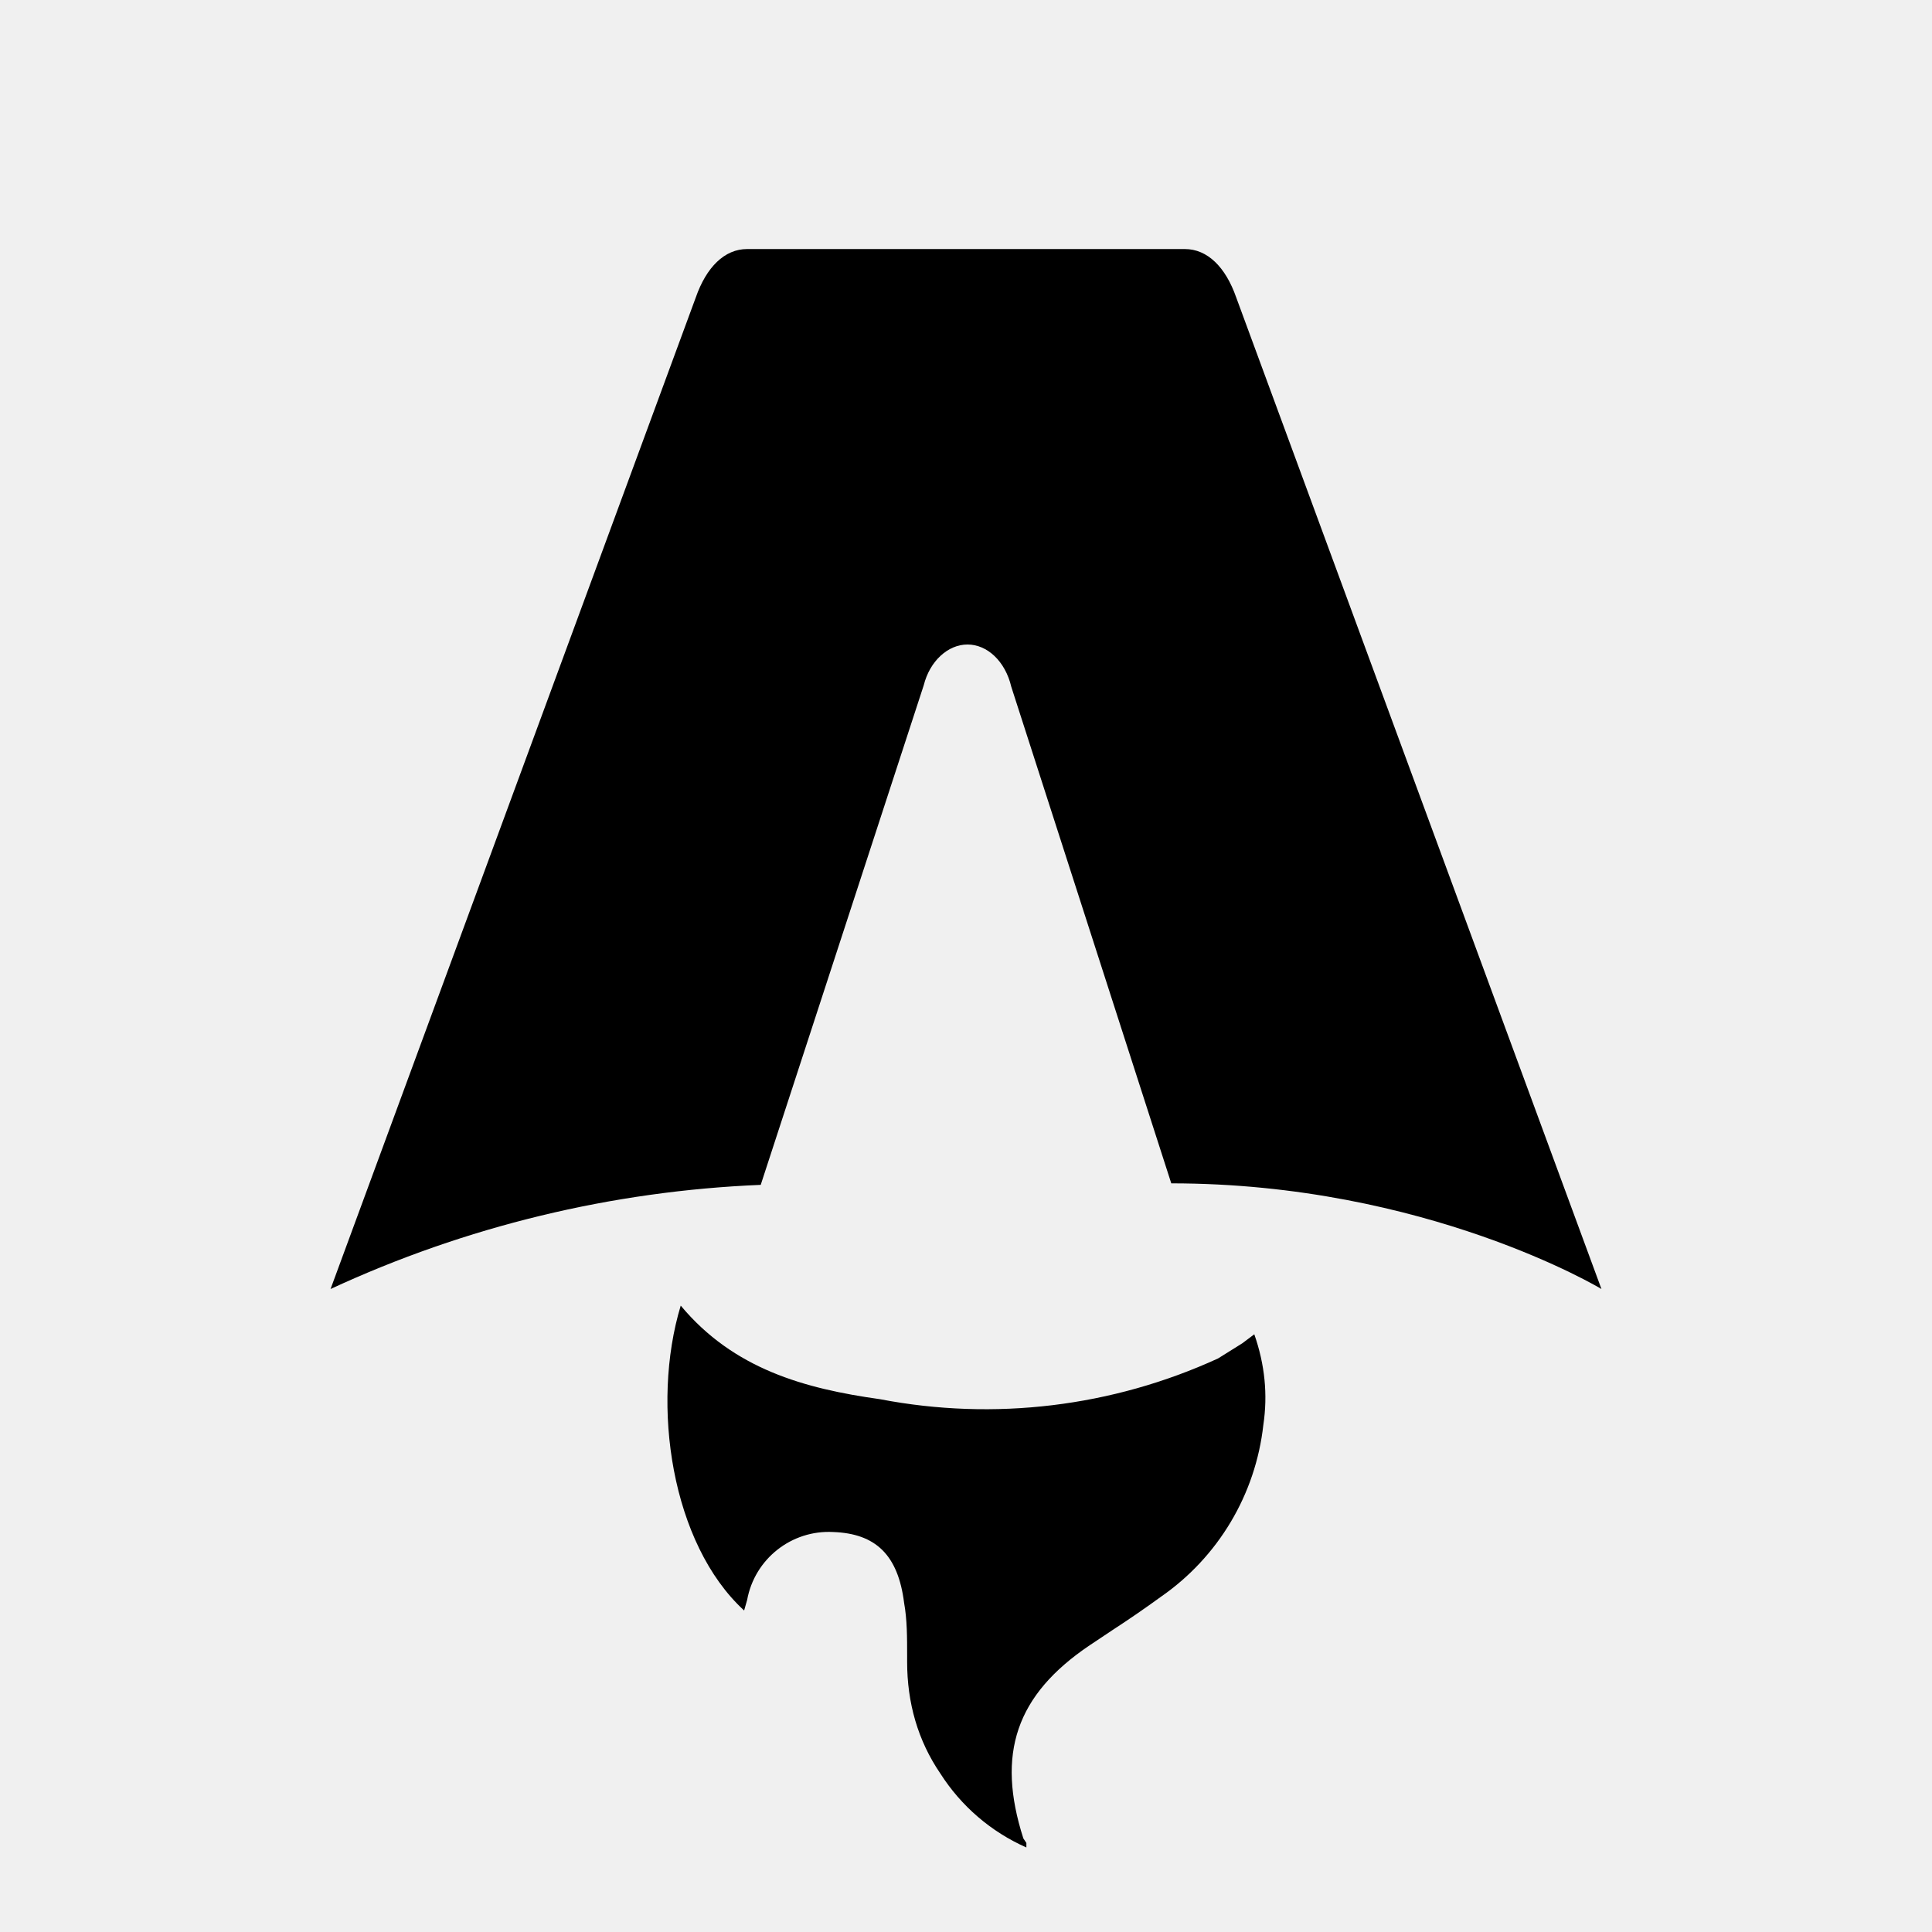
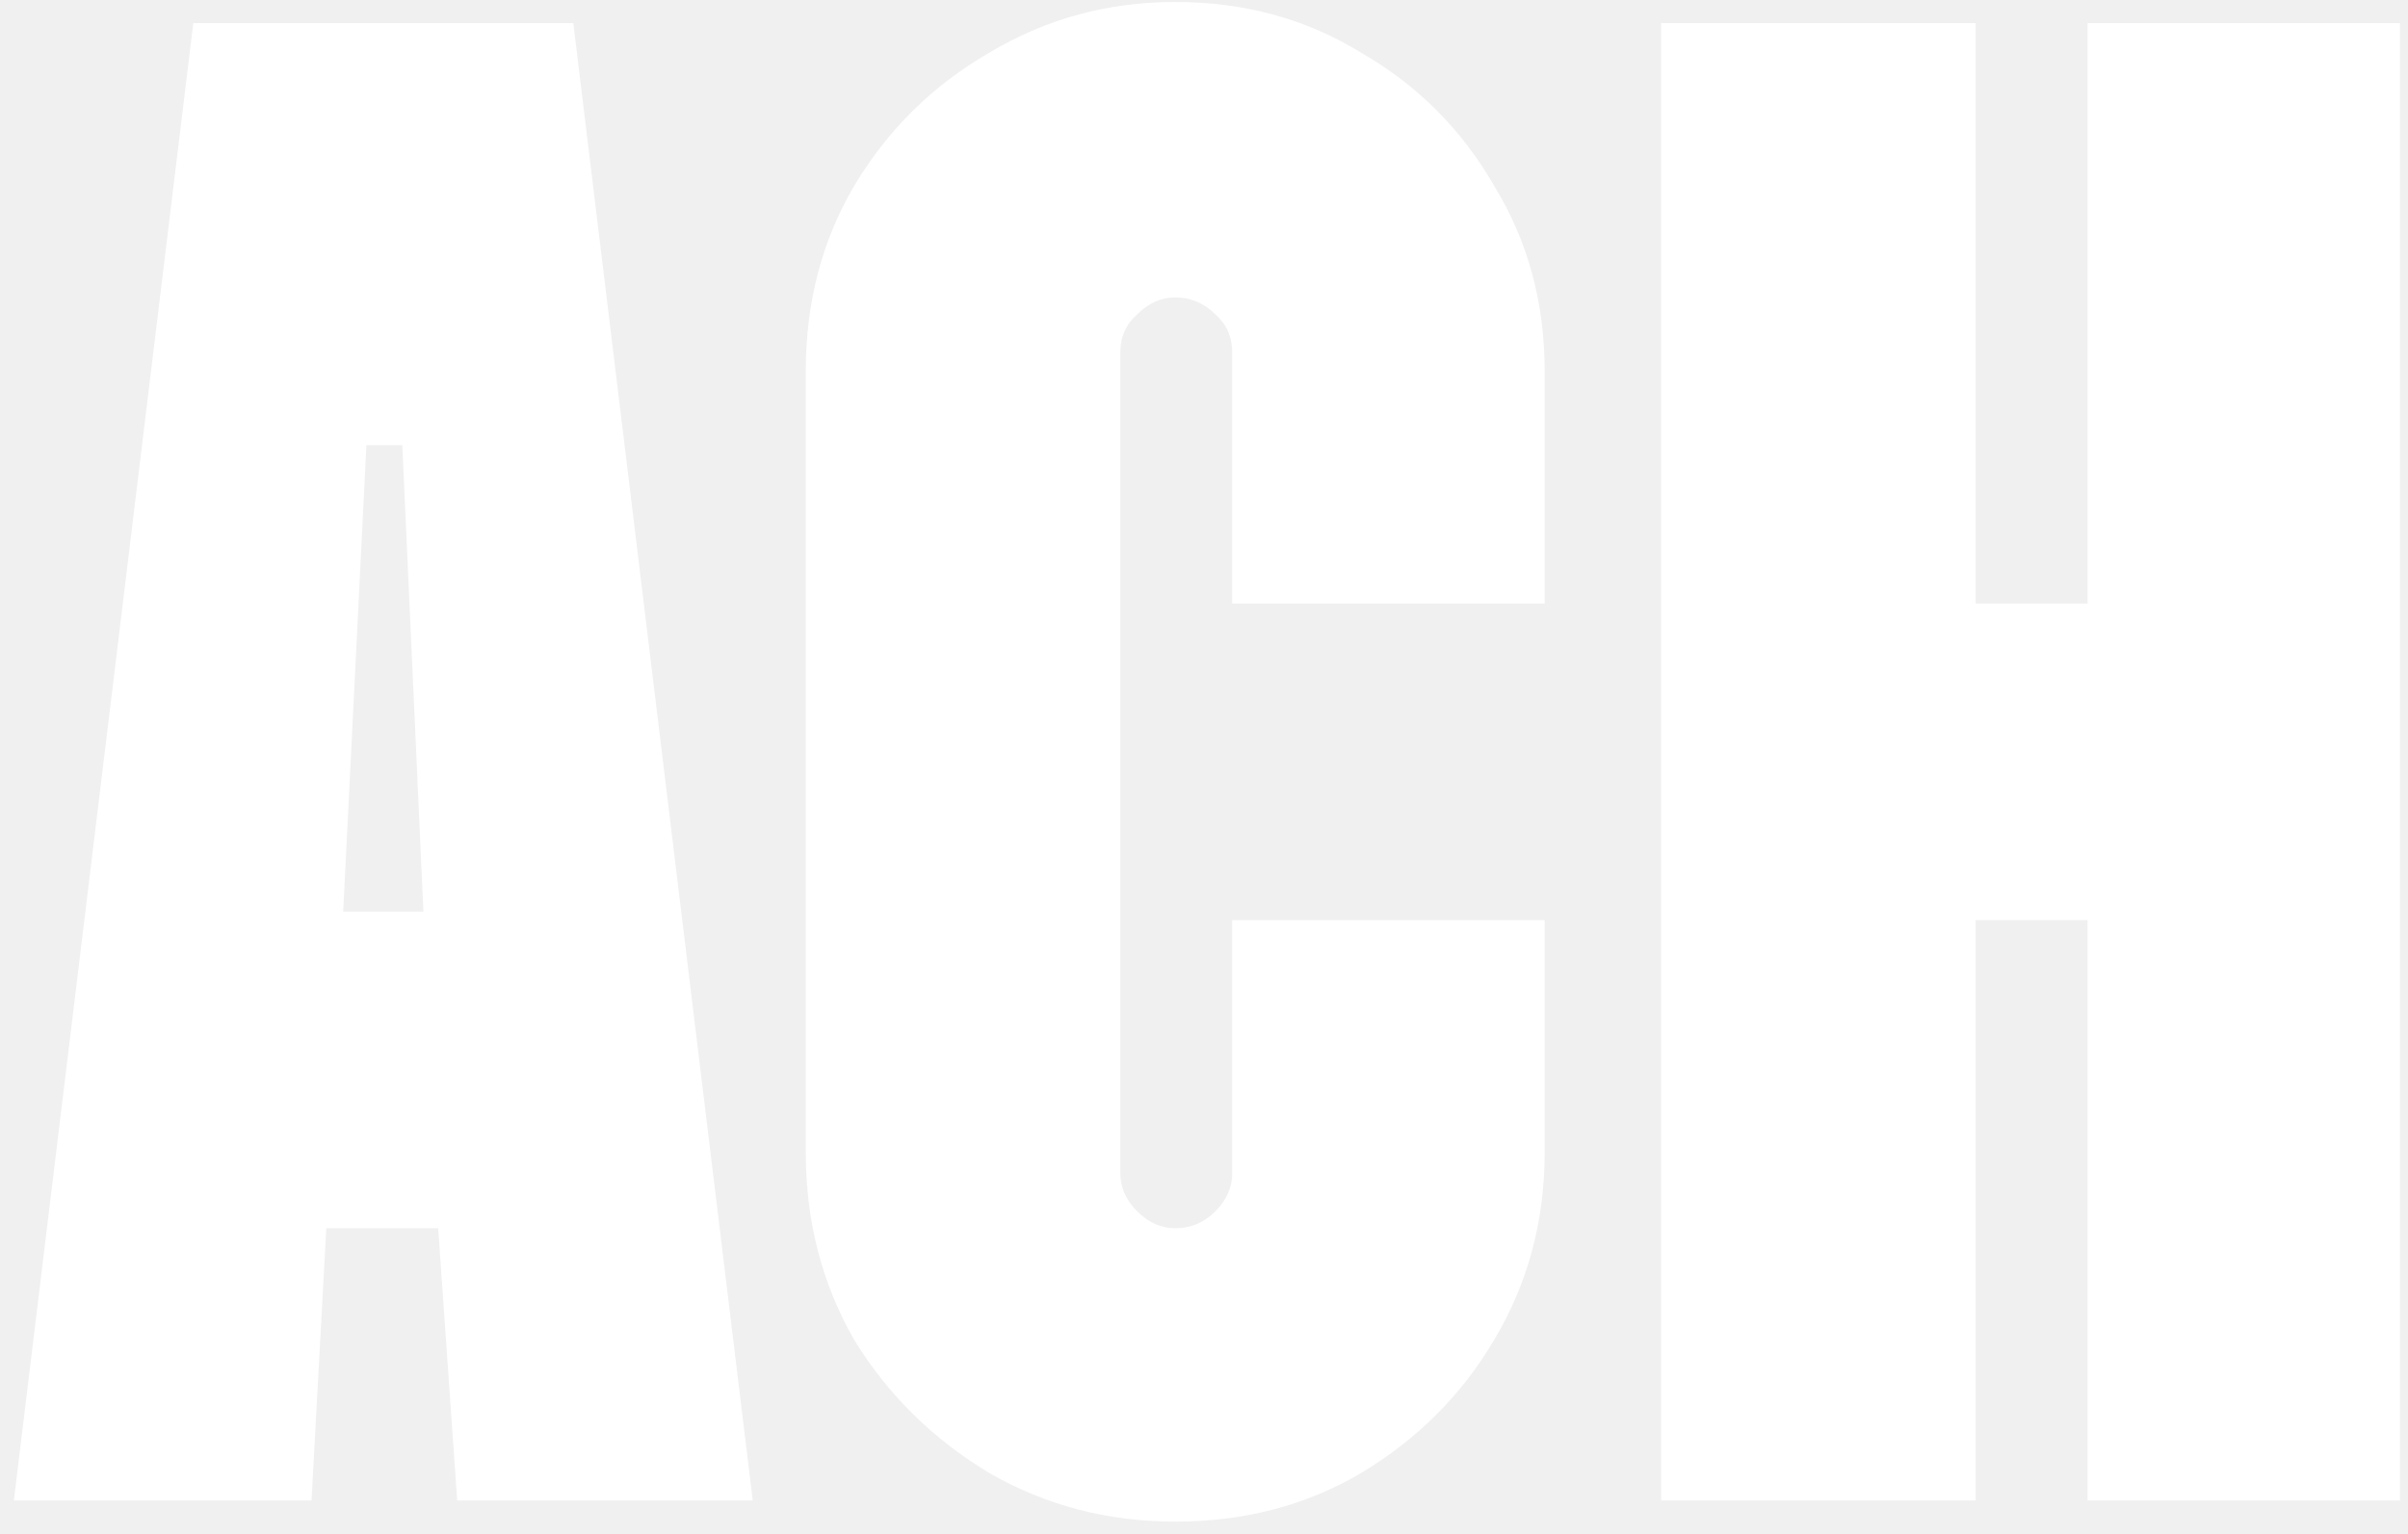
- <svg xmlns="http://www.w3.org/2000/svg" fill="none" viewBox="0 0 128 128">
-   <path d="M50.4 78.5a75.1 75.1 0 0 0-28.5 6.9l24.2-65.7c.7-2 1.9-3.2 3.4-3.2h29c1.5 0 2.7 1.2 3.4 3.2l24.2 65.7s-11.6-7-28.5-7L67 45.5c-.4-1.7-1.6-2.8-2.9-2.8-1.3 0-2.5 1.1-2.9 2.7L50.4 78.5Zm-1.1 28.2Zm-4.2-20.2c-2 6.6-.6 15.8 4.2 20.2a17.5 17.5 0 0 1 .2-.7 5.5 5.5 0 0 1 5.7-4.5c2.8.1 4.3 1.5 4.7 4.7.2 1.1.2 2.3.2 3.5v.4c0 2.7.7 5.2 2.2 7.4a13 13 0 0 0 5.7 4.9v-.3l-.2-.3c-1.8-5.6-.5-9.5 4.4-12.8l1.5-1a73 73 0 0 0 3.2-2.2 16 16 0 0 0 6.8-11.4c.3-2 .1-4-.6-6l-.8.6-1.6 1a37 37 0 0 1-22.4 2.7c-5-.7-9.7-2-13.2-6.2Z" />
-   <style>
-         path { fill: #000; }
-         @media (prefers-color-scheme: dark) {
-             path { fill: #FFF; }
-         }
-     </style>
+ <svg xmlns="http://www.w3.org/2000/svg" width="146" height="93" viewBox="0 0 146 93" fill="none">
+   <path d="M0.84 91L11.72 1.4H34.76L45.64 91H27.72L26.568 74.488H19.784L18.888 91H0.84ZM20.808 55.288H25.672L24.392 27H22.216L20.808 55.288ZM71.255 92.28C67.159 92.28 63.404 91.299 59.991 89.336C56.578 87.288 53.847 84.6 51.799 81.272C49.836 77.859 48.855 74.061 48.855 69.88V22.52C48.855 18.339 49.836 14.584 51.799 11.256C53.847 7.843 56.578 5.155 59.991 3.192C63.404 1.144 67.159 0.12 71.255 0.12C75.436 0.12 79.191 1.144 82.519 3.192C85.932 5.155 88.62 7.843 90.583 11.256C92.631 14.584 93.655 18.339 93.655 22.52V36.6H74.711V21.368C74.711 20.429 74.37 19.661 73.687 19.064C73.004 18.381 72.194 18.04 71.255 18.04C70.402 18.04 69.634 18.381 68.951 19.064C68.268 19.661 67.927 20.429 67.927 21.368V71.16C67.927 72.013 68.268 72.781 68.951 73.464C69.634 74.147 70.402 74.488 71.255 74.488C72.194 74.488 73.004 74.147 73.687 73.464C74.37 72.781 74.711 72.013 74.711 71.16V55.8H93.655V69.88C93.655 74.061 92.631 77.859 90.583 81.272C88.62 84.6 85.932 87.288 82.519 89.336C79.191 91.299 75.436 92.28 71.255 92.28ZM100.715 91V1.4H119.787V36.6H126.571V1.4H145.515V91H126.571V55.8H119.787V91H100.715Z" fill="white" />
</svg>
